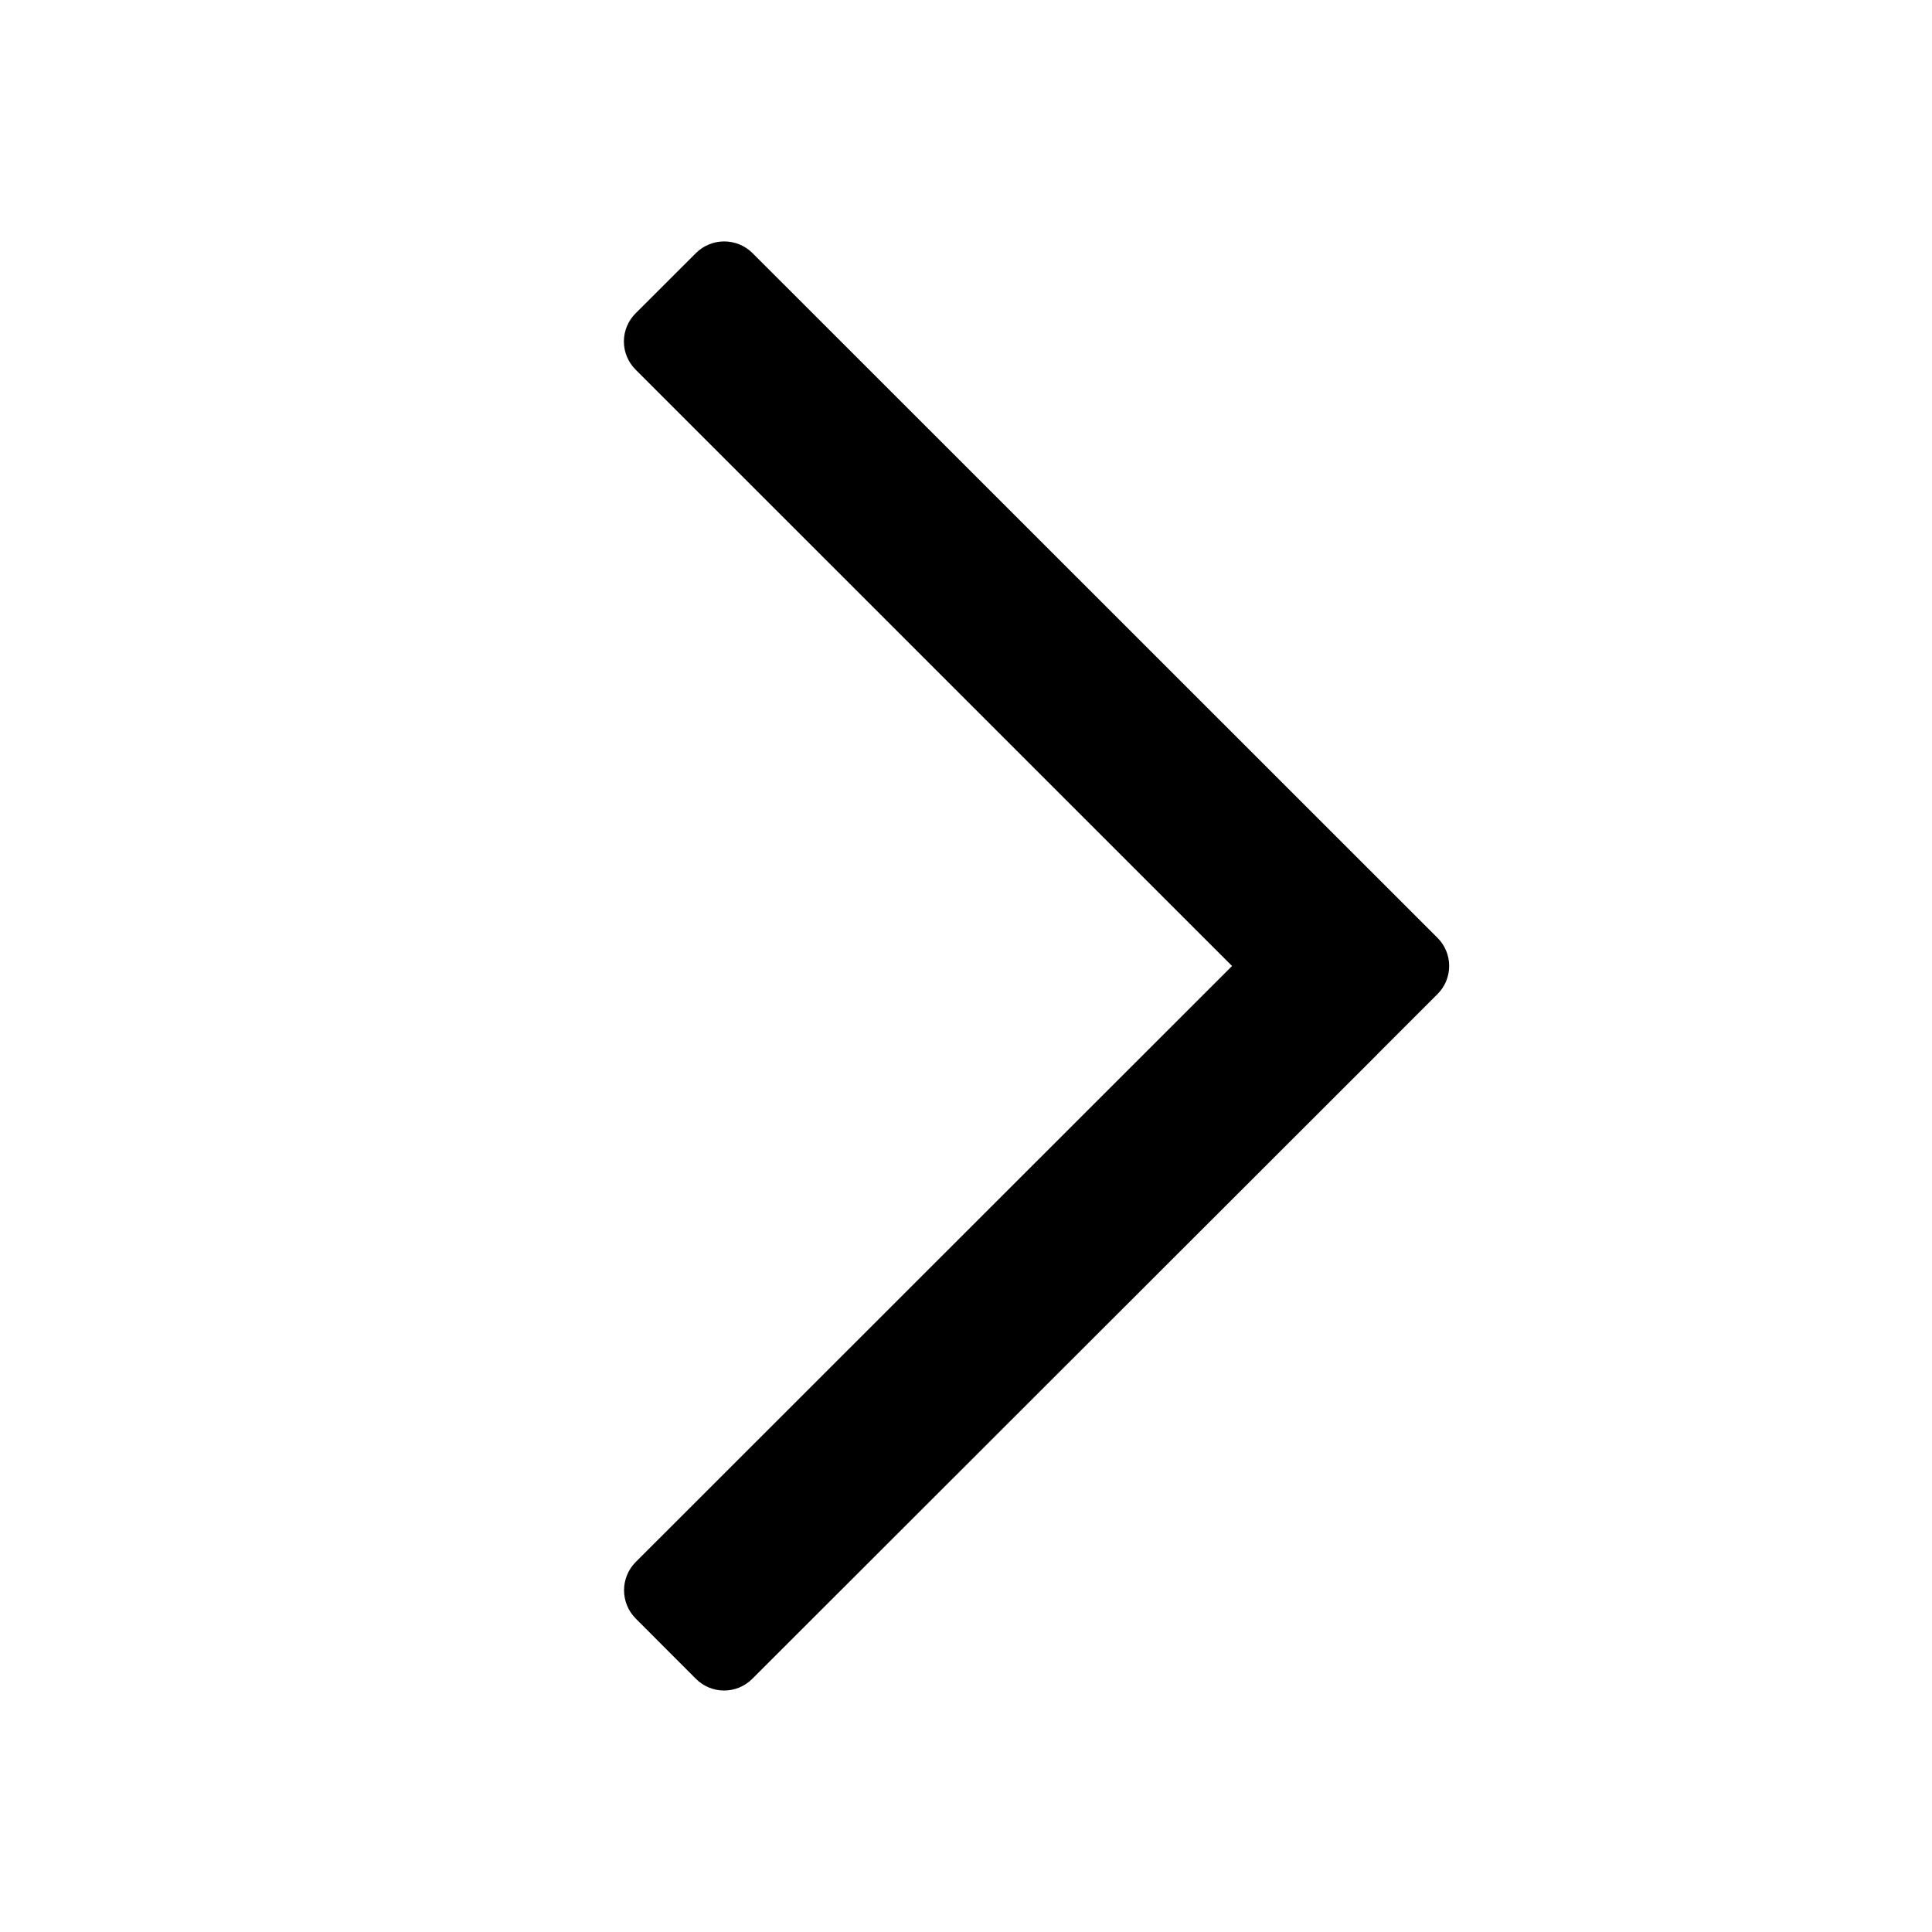
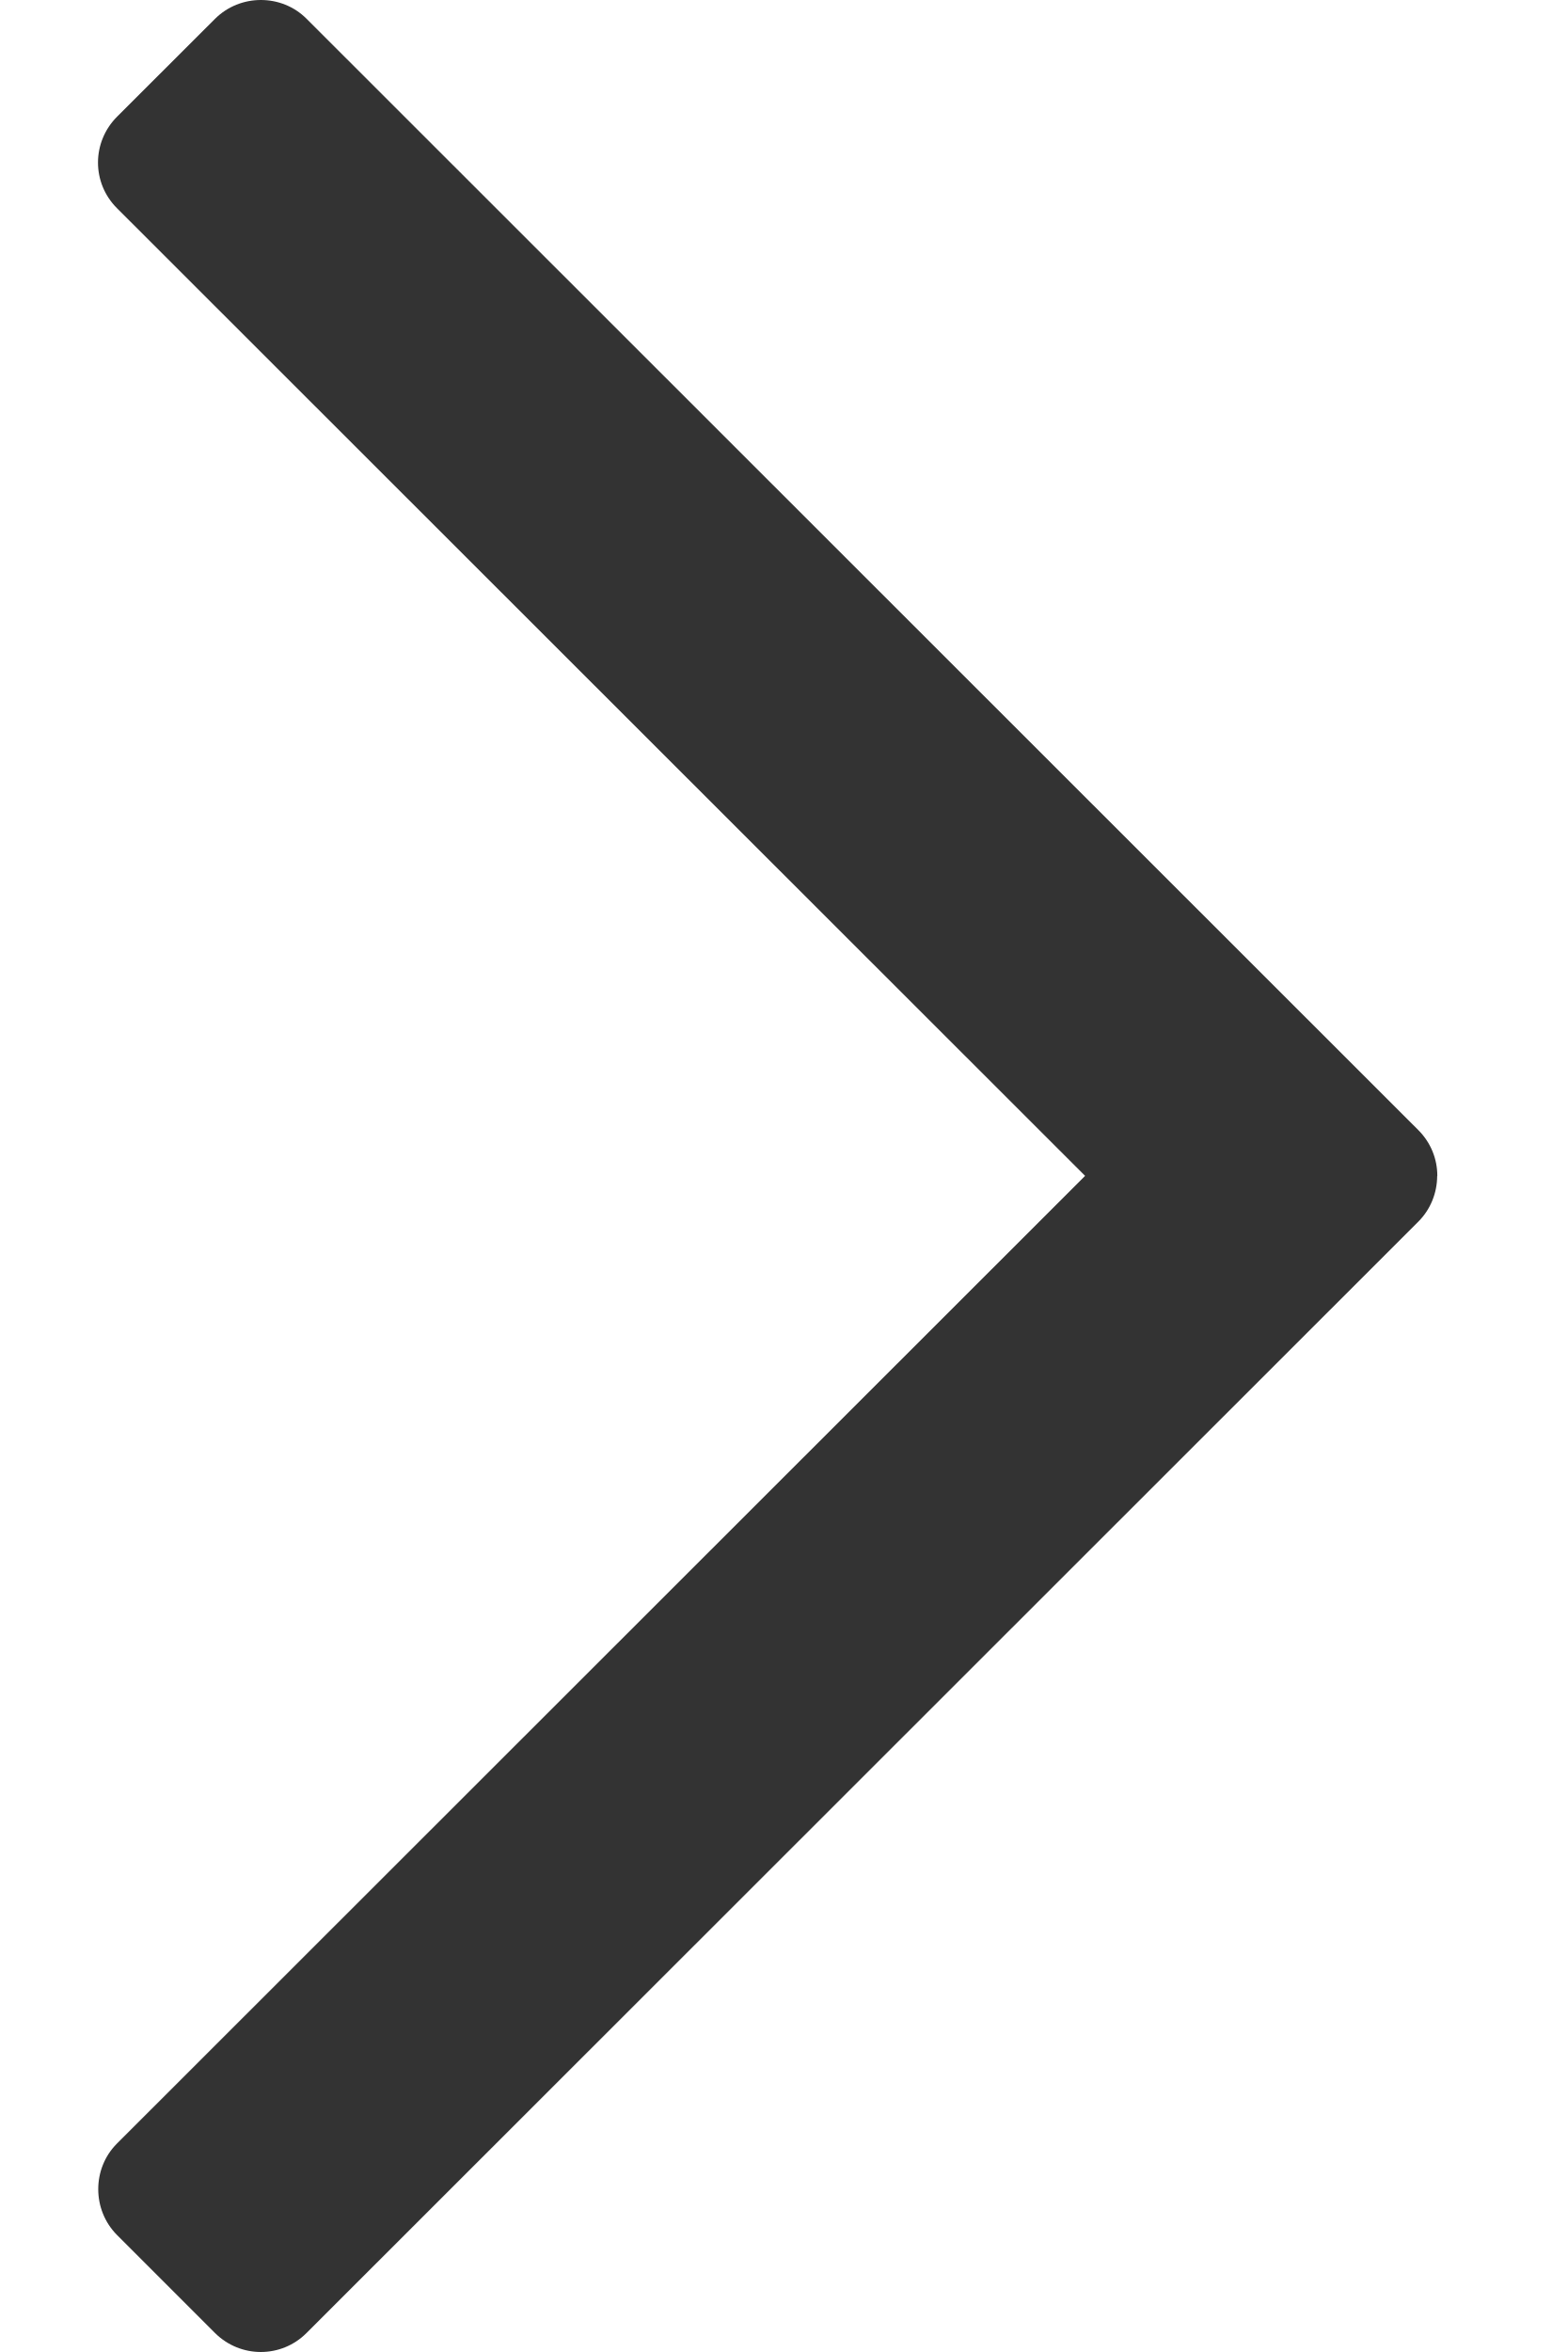
- <svg xmlns="http://www.w3.org/2000/svg" width="24" height="24" class="wd-icon-chevron-right wd-icon" focusable="false" role="presentation" viewBox="0 0 24 24">
-   <g fill-rule="evenodd" class="wd-icon-container">
-     <path fill-rule="nonzero" d="M17.108 13.098l.748-.748a.493.493 0 0 0 .001-.7L9.346 3.142a.499.499 0 0 0-.701.002l-.748.747a.493.493 0 0 0-.002.7L15.305 12l-7.41 7.406a.498.498 0 0 0 .002.7l.748.749a.494.494 0 0 0 .7 0l7.763-7.756z" class="wd-icon-fill" />
-   </g>
+ <svg xmlns="http://www.w3.org/2000/svg" width="12" height="18" viewBox="0 0 12 18" fill="none">
+   <path fill-rule="evenodd" clip-rule="evenodd" d="M11.002 8.998C11.002 8.872 10.954 8.746 10.857 8.649L2.346 0.143C2.156 -0.047 1.839 -0.049 1.645 0.145L0.897 0.892C0.701 1.088 0.702 1.4 0.895 1.593L8.306 8.999L0.895 16.405C0.705 16.595 0.703 16.912 0.897 17.106L1.645 17.854C1.841 18.049 2.153 18.048 2.346 17.855L10.857 9.349C10.952 9.254 11 9.128 11.001 9.001L11.002 8.998Z" fill="#333333" />
</svg>
